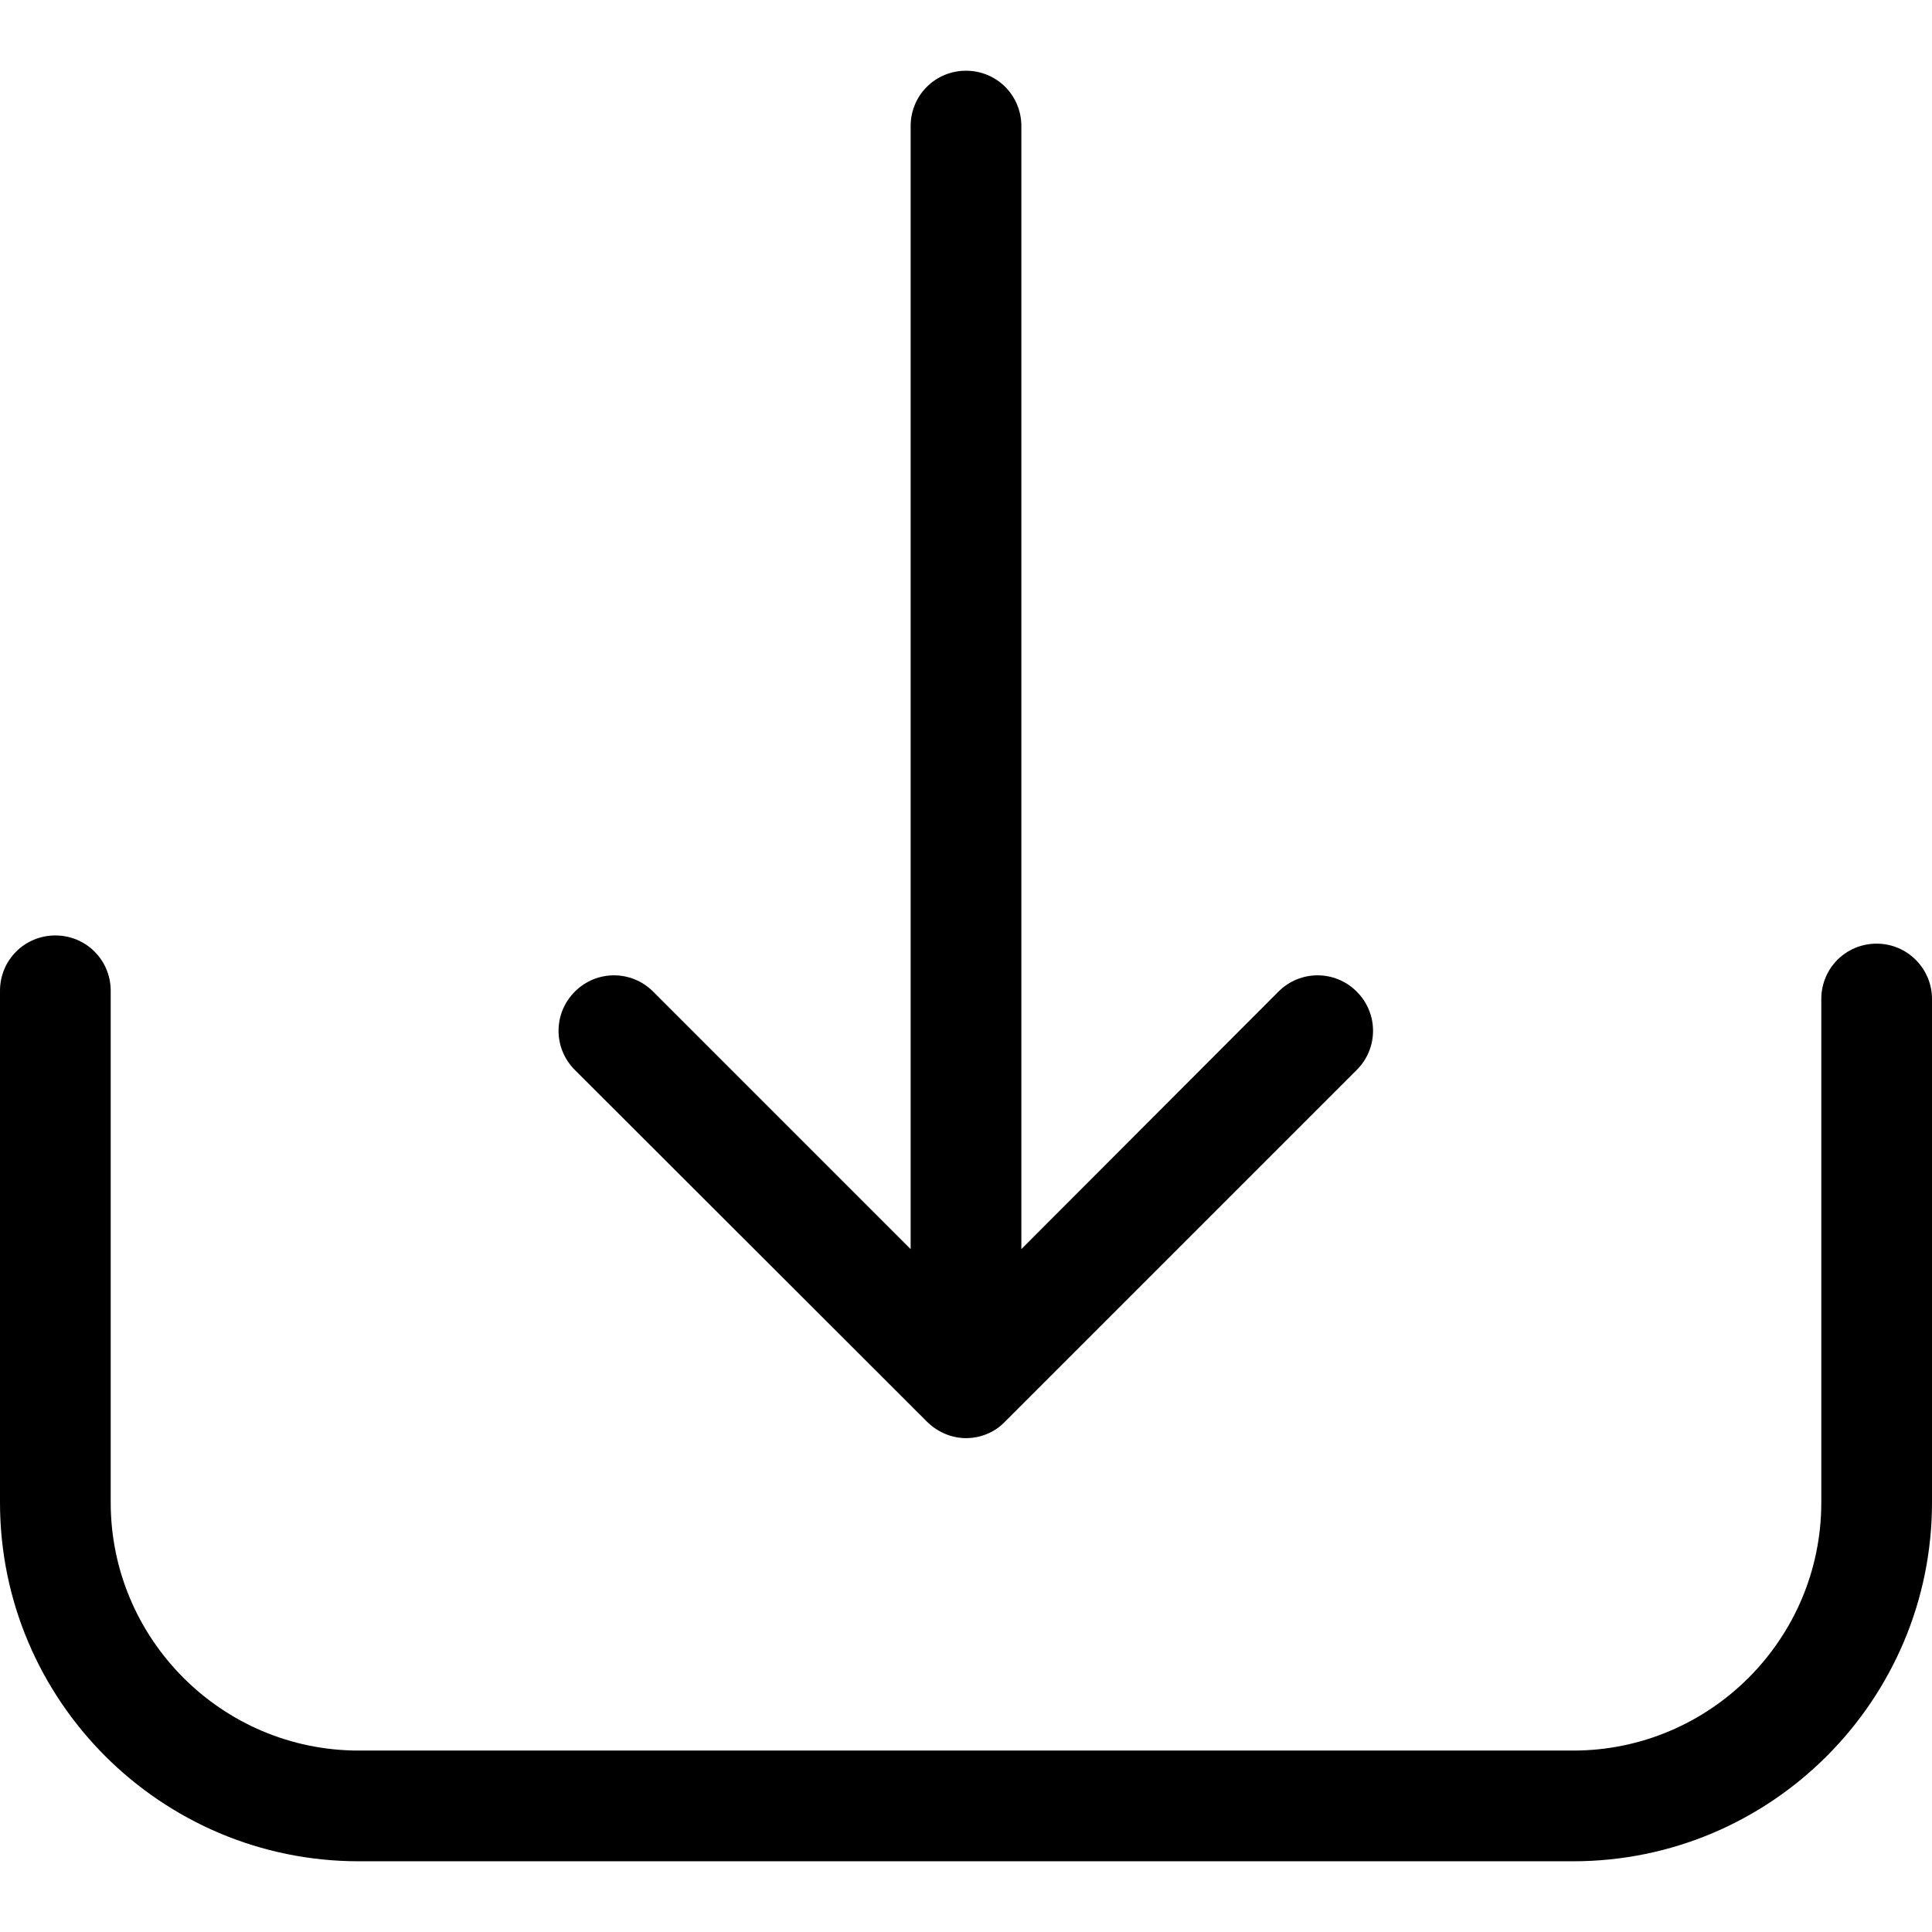
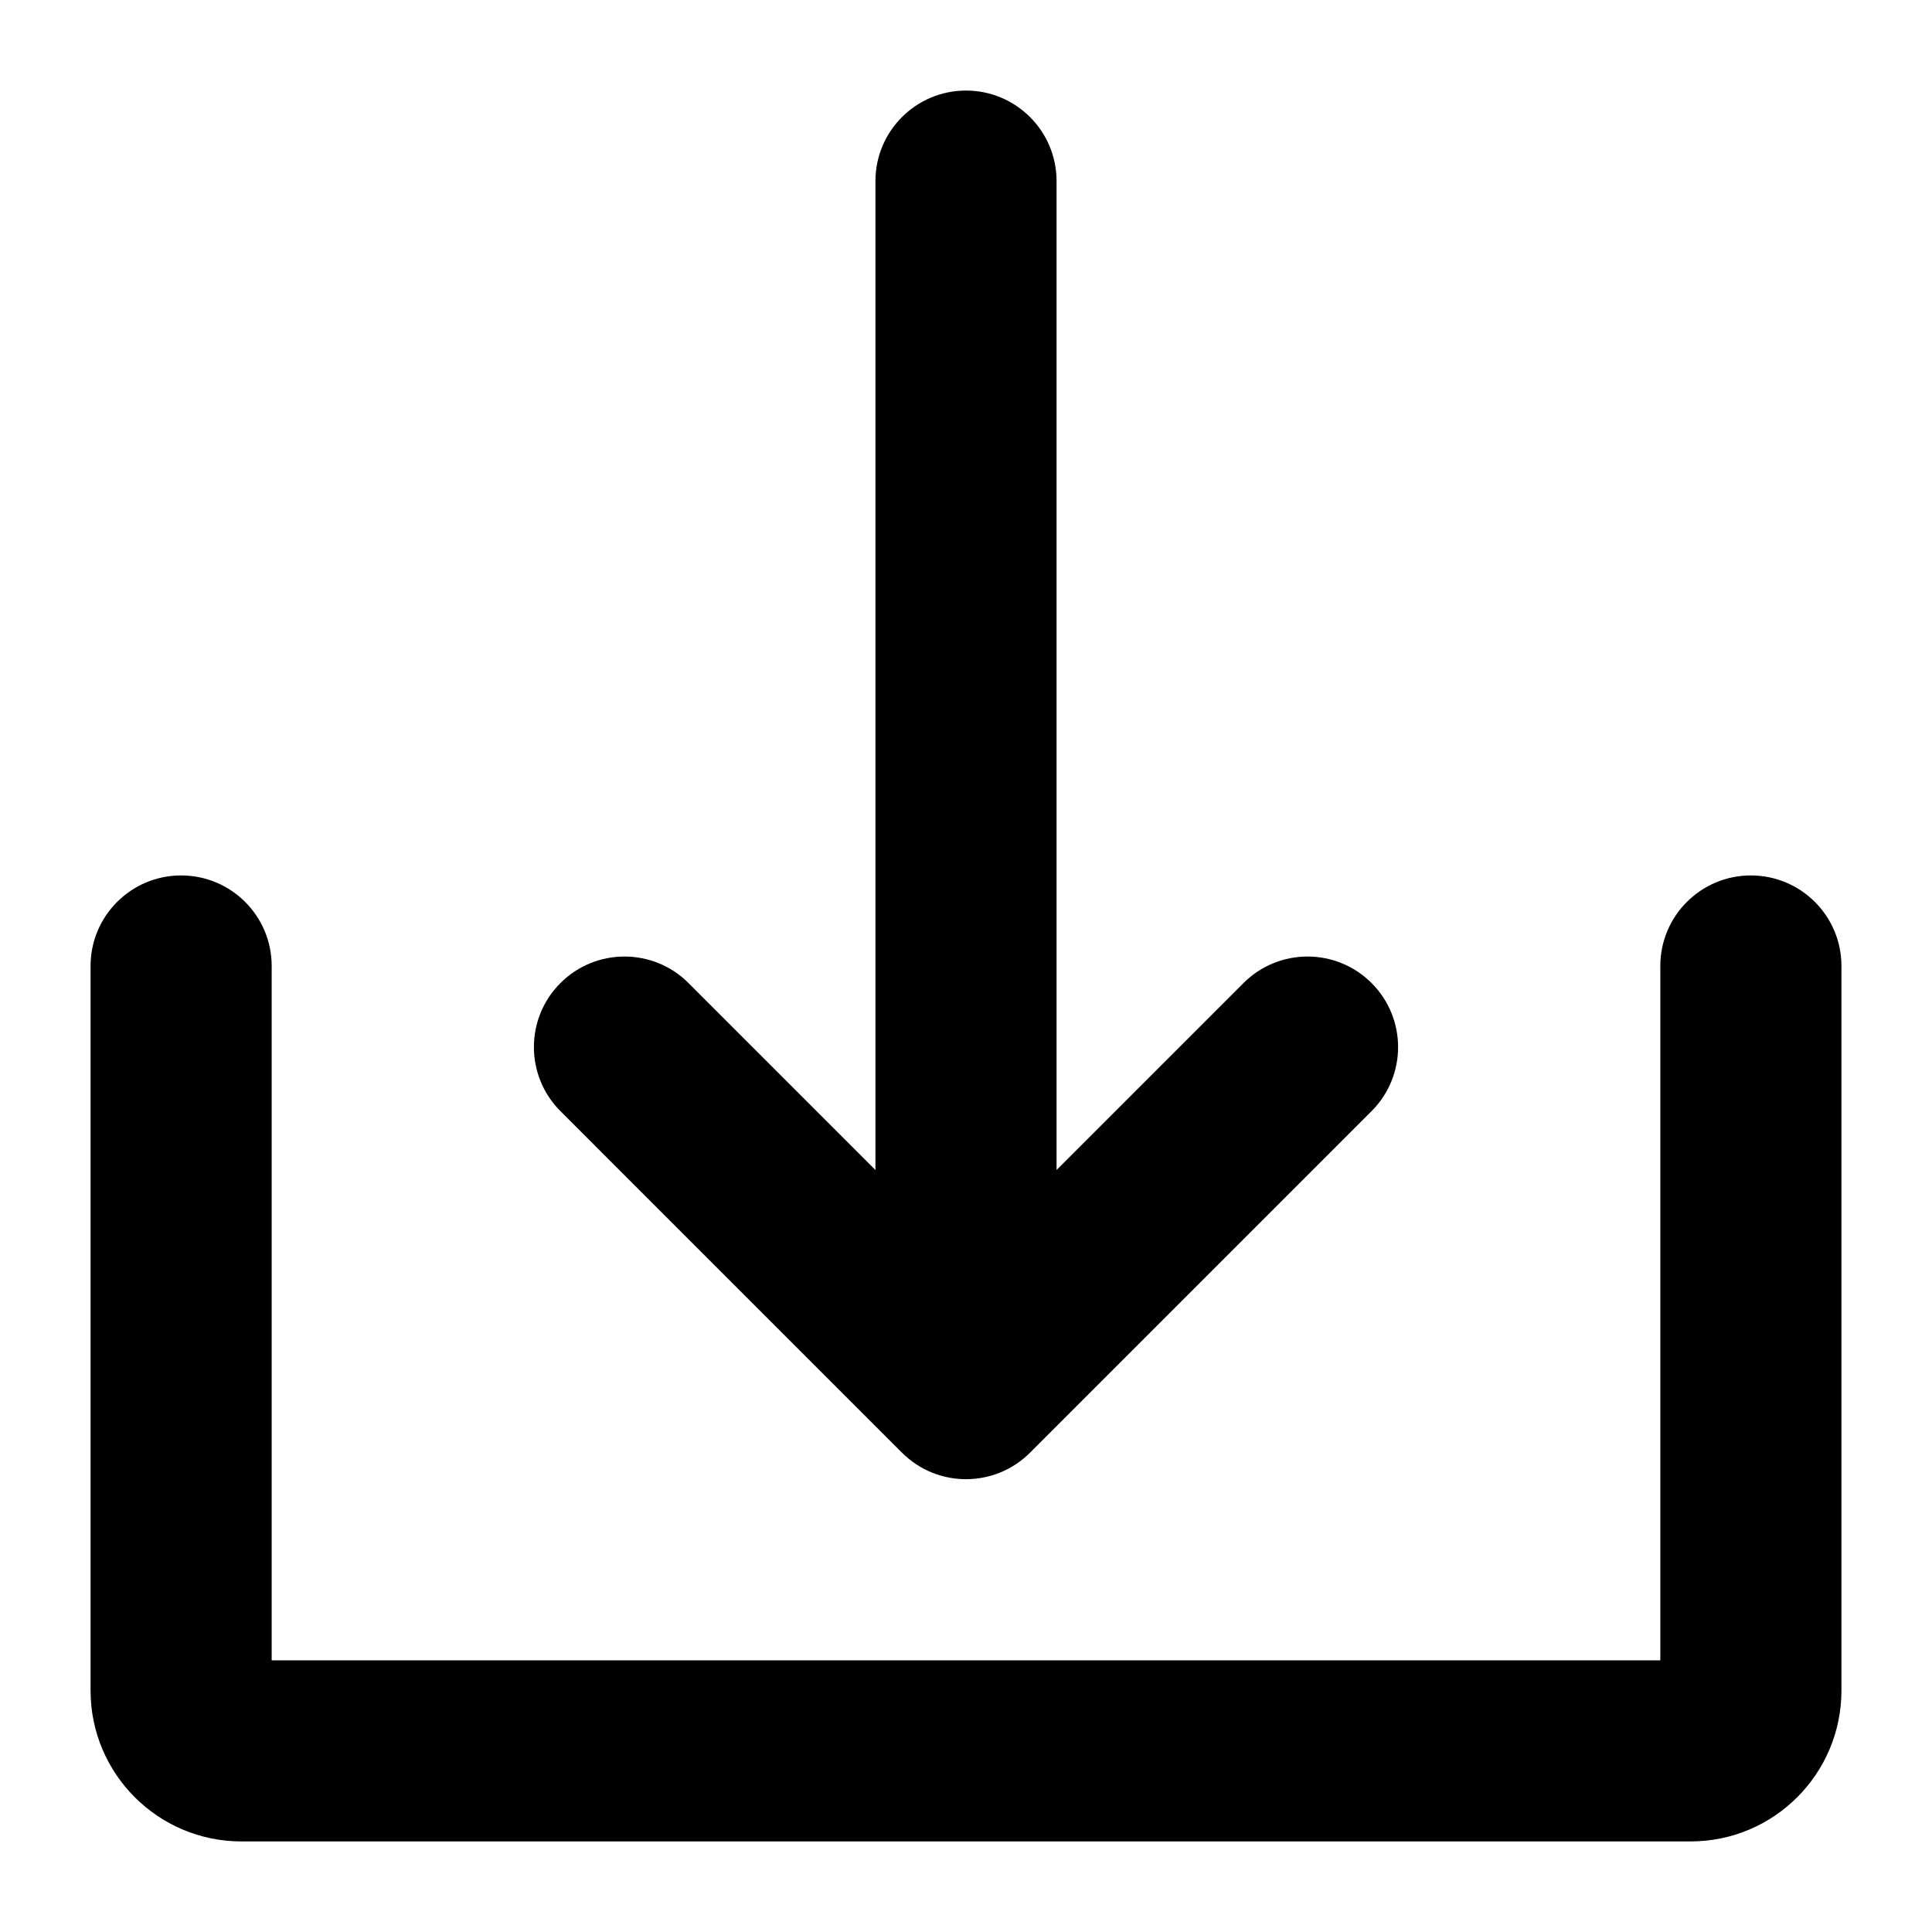
- <svg xmlns="http://www.w3.org/2000/svg" version="1.1" id="Capa_1" x="0px" y="0px" viewBox="0 0 471.2 471.2" xml:space="preserve">
-   <g>
-     <g>
-       <path d="M457.7,230.15c-7.5,0-13.5,6-13.5,13.5v122.8c0,33.4-27.2,60.5-60.5,60.5H87.5c-33.4,0-60.5-27.2-60.5-60.5v-124.8    c0-7.5-6-13.5-13.5-13.5s-13.5,6-13.5,13.5v124.8c0,48.3,39.3,87.5,87.5,87.5h296.2c48.3,0,87.5-39.3,87.5-87.5v-122.8    C471.2,236.25,465.2,230.15,457.7,230.15z" />
-       <path d="M226.1,346.75c2.6,2.6,6.1,4,9.5,4s6.9-1.3,9.5-4l85.8-85.8c5.3-5.3,5.3-13.8,0-19.1c-5.3-5.3-13.8-5.3-19.1,0l-62.7,62.8    V30.75c0-7.5-6-13.5-13.5-13.5s-13.5,6-13.5,13.5v273.9l-62.8-62.8c-5.3-5.3-13.8-5.3-19.1,0c-5.3,5.3-5.3,13.8,0,19.1    L226.1,346.75z" />
-     </g>
+ <svg xmlns="http://www.w3.org/2000/svg" height="512" viewBox="0 0 512 512" width="512">
+   <g id="Solid">
+     <path d="m239.029 384.97a24 24 0 0 0 33.942 0l90.509-90.509a24 24 0 0 0 0-33.941 24 24 0 0 0 -33.941 0l-49.539 49.539v-262.059a24 24 0 0 0 -48 0v262.059l-49.539-49.539a24 24 0 0 0 -33.941 0 24 24 0 0 0 0 33.941z" />
+     <path d="m464 232a24 24 0 0 0 -24 24v184h-368v-184a24 24 0 0 0 -48 0v192a40 40 0 0 0 40 40h384a40 40 0 0 0 40-40v-192a24 24 0 0 0 -24-24z" />
  </g>
-   <g>
- </g>
-   <g>
- </g>
-   <g>
- </g>
-   <g>
- </g>
-   <g>
- </g>
-   <g>
- </g>
-   <g>
- </g>
-   <g>
- </g>
-   <g>
- </g>
-   <g>
- </g>
-   <g>
- </g>
-   <g>
- </g>
-   <g>
- </g>
-   <g>
- </g>
-   <g>
- </g>
</svg>
